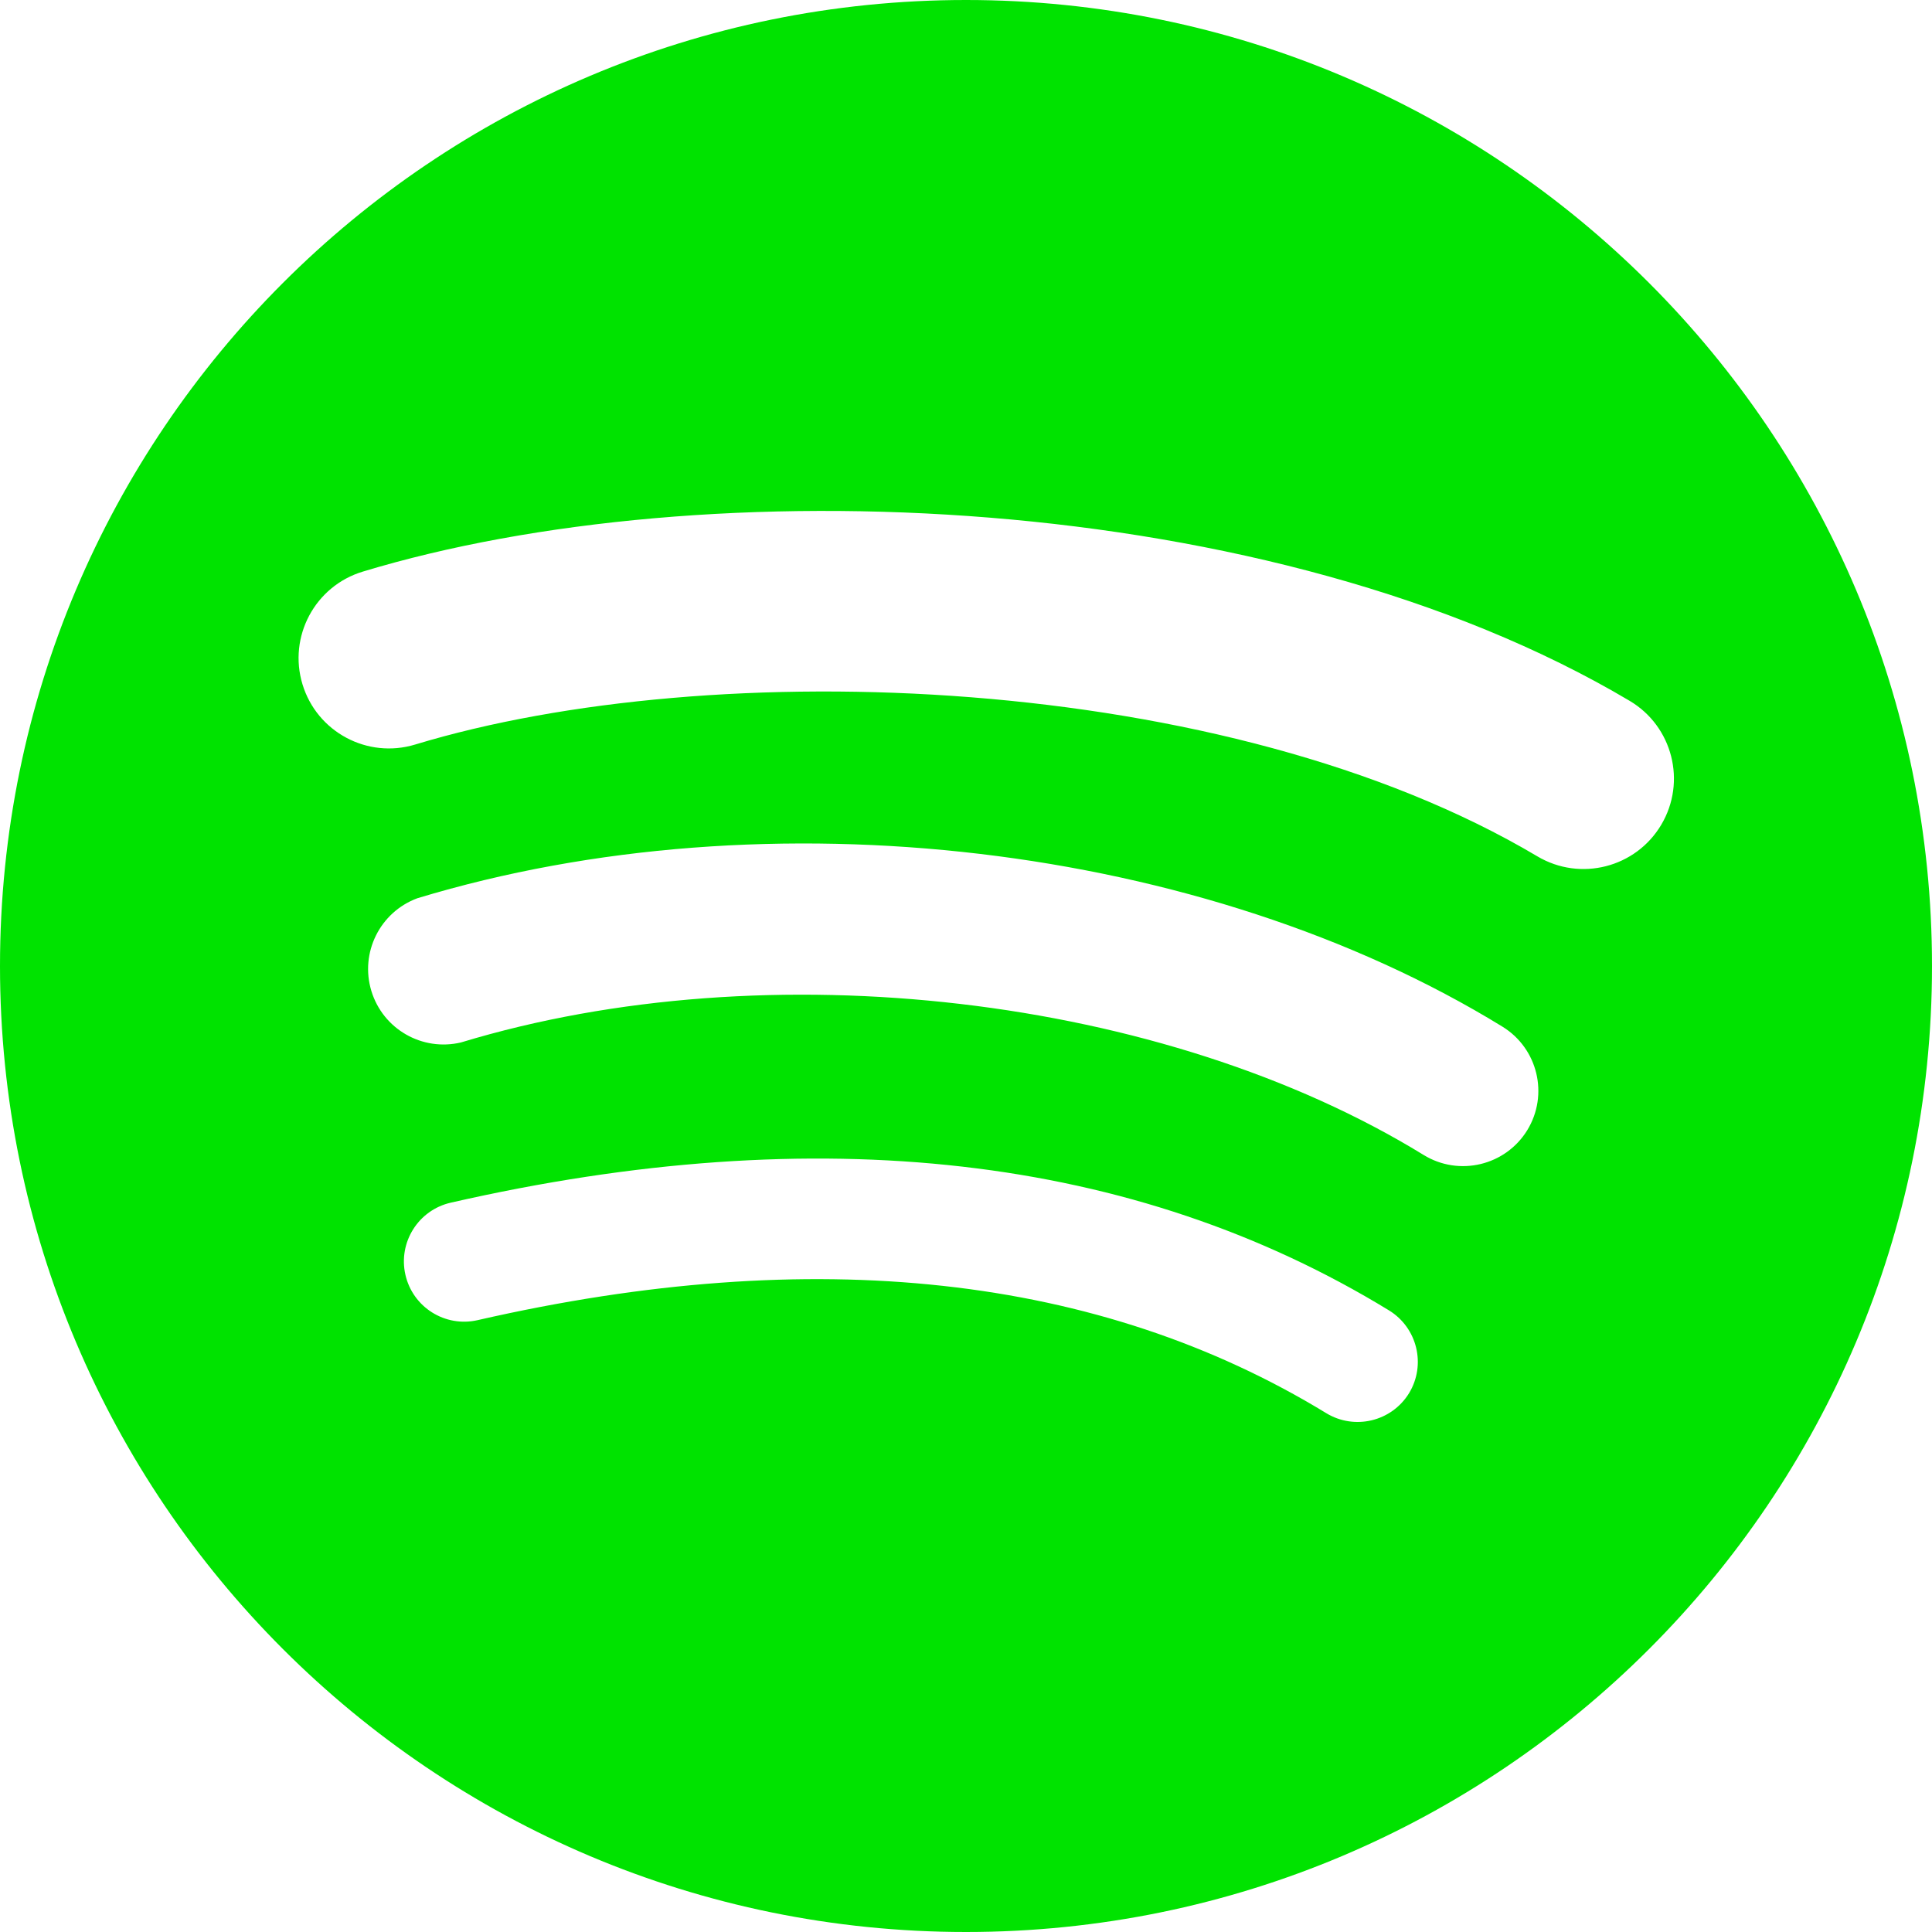
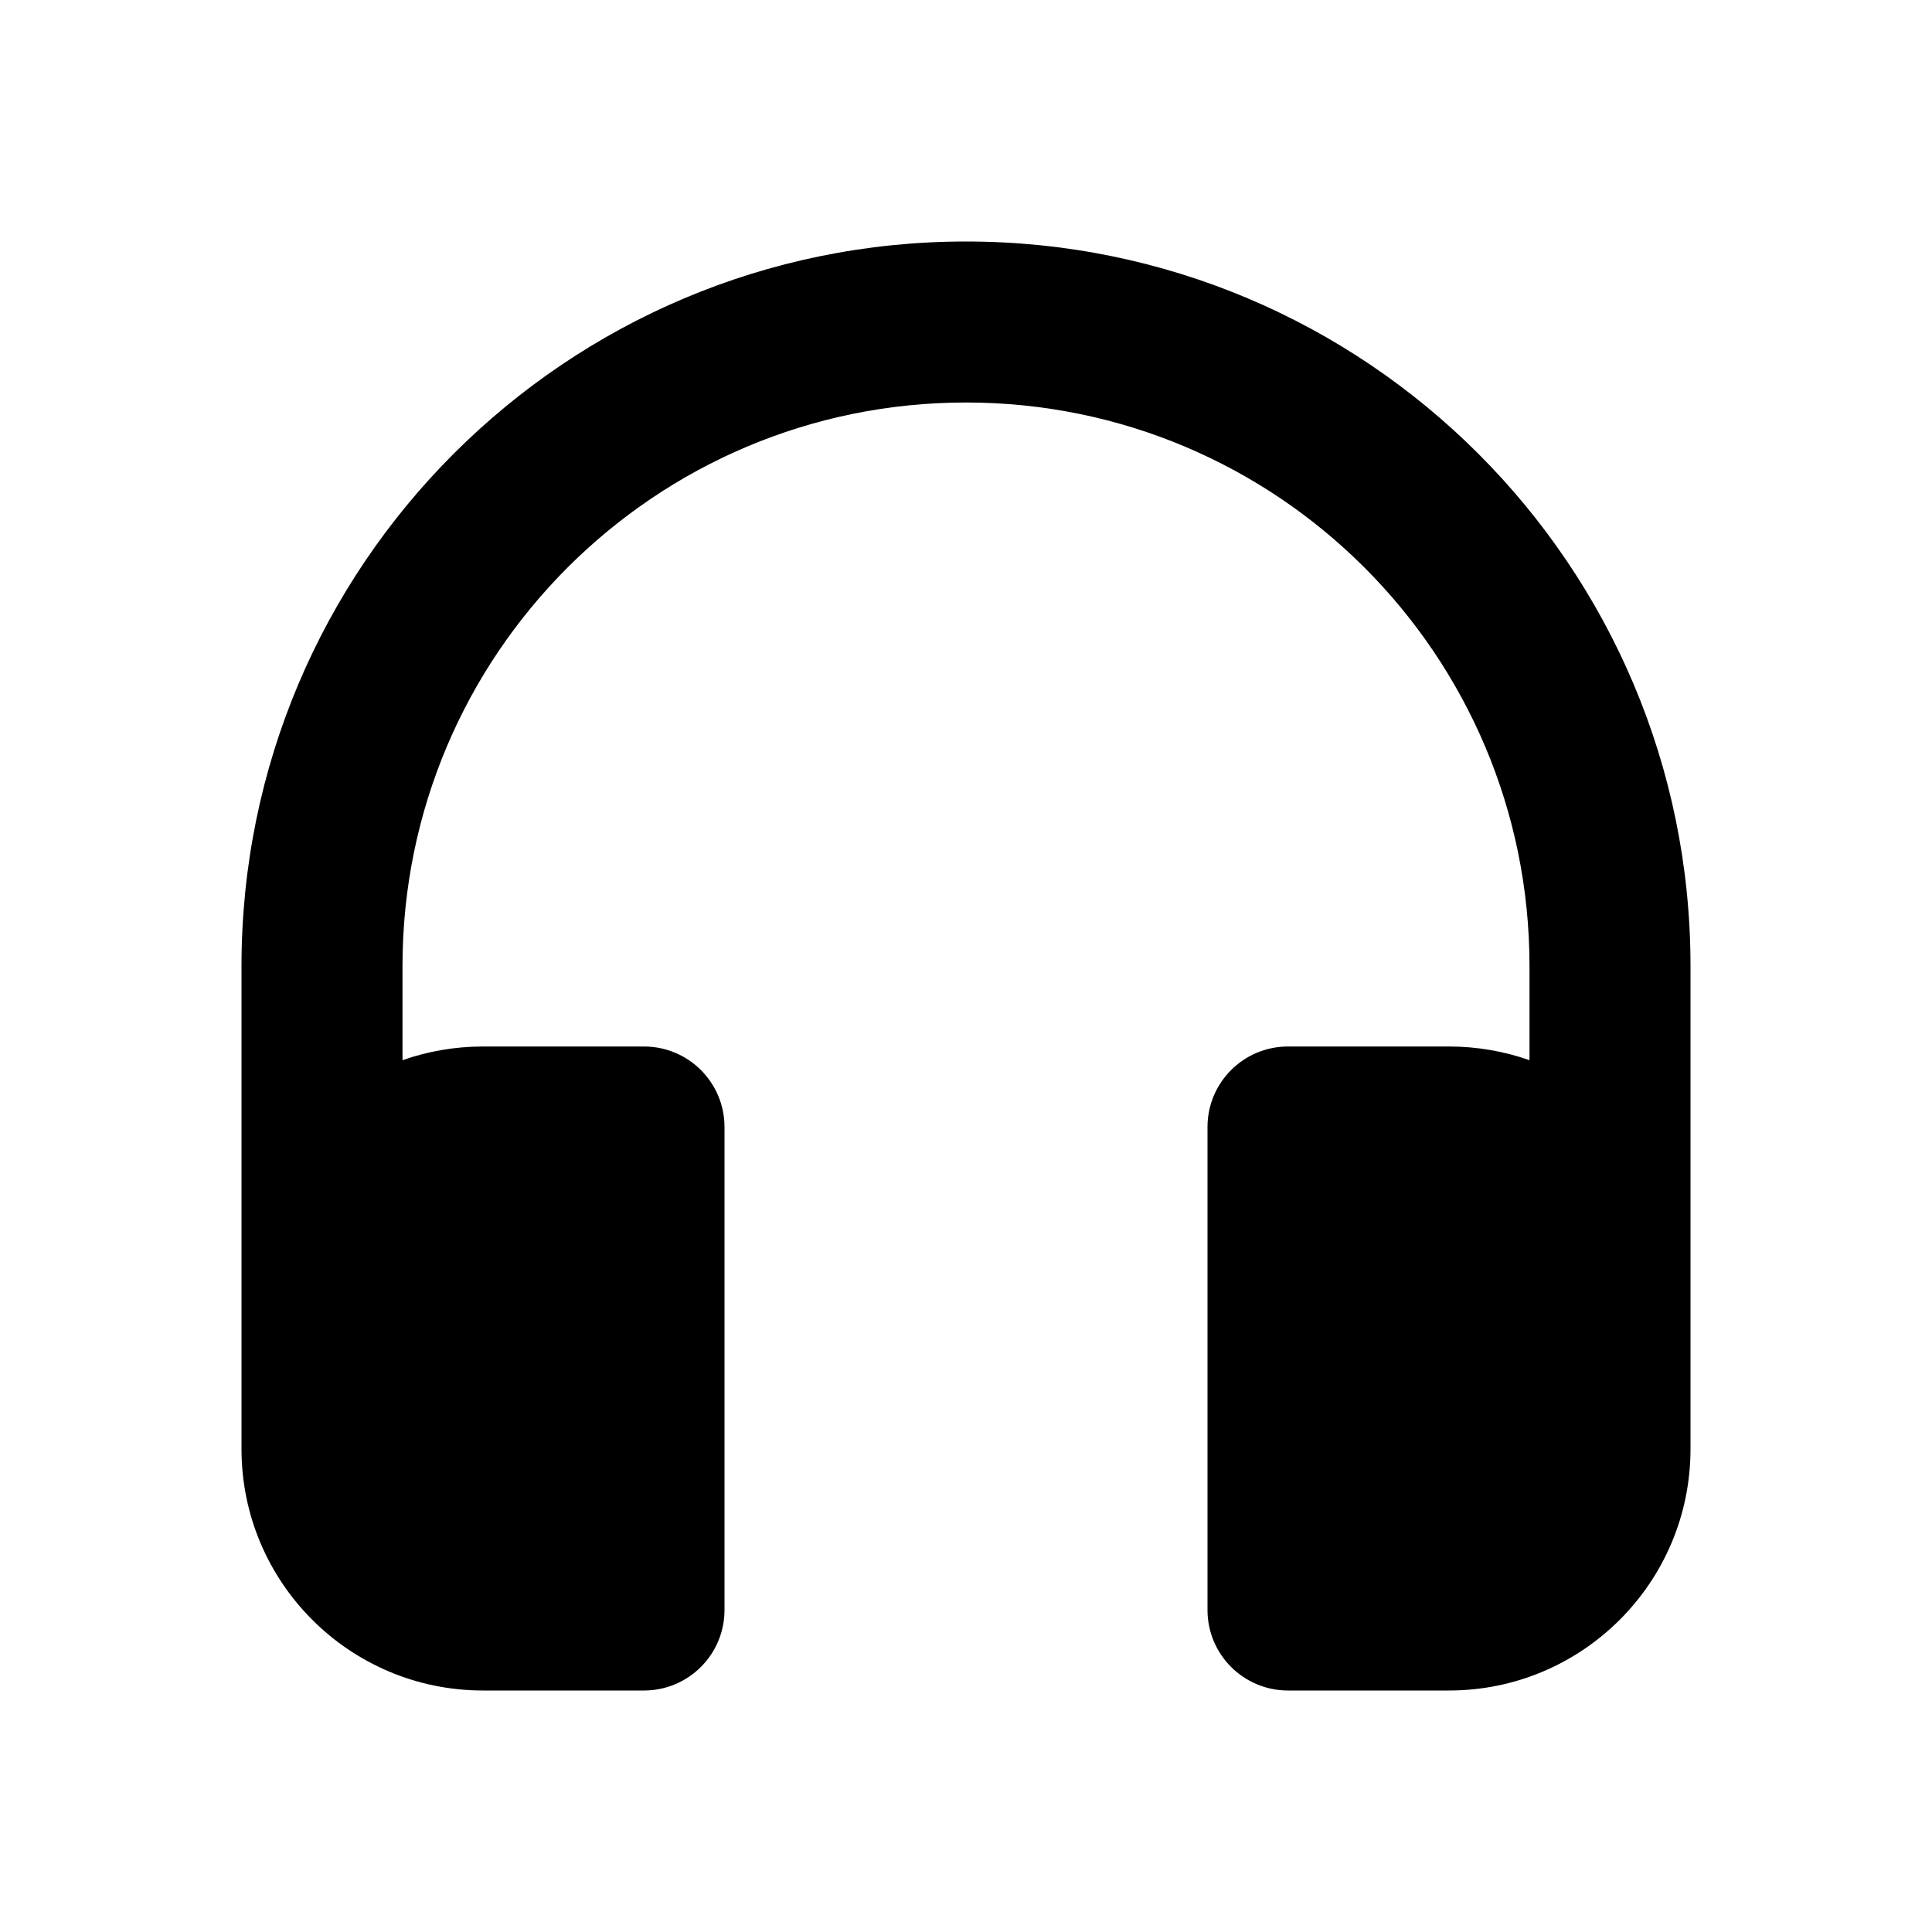
- <svg xmlns="http://www.w3.org/2000/svg" width="16" height="16" fill="#00e300 " class="bi bi-spotify" viewBox="0 0 16 16">
-   <path d="M8 0a8 8 0 1 0 0 16A8 8 0 0 0 8 0m3.669 11.538a.5.5 0 0 1-.686.165c-1.879-1.147-4.243-1.407-7.028-.77a.499.499 0 0 1-.222-.973c3.048-.696 5.662-.397 7.77.892a.5.5 0 0 1 .166.686m.979-2.178a.624.624 0 0 1-.858.205c-2.15-1.321-5.428-1.704-7.972-.932a.625.625 0 0 1-.362-1.194c2.905-.881 6.517-.454 8.986 1.063a.624.624 0 0 1 .206.858m.084-2.268C10.154 5.56 5.9 5.419 3.438 6.166a.748.748 0 1 1-.434-1.432c2.825-.857 7.523-.692 10.492 1.07a.747.747 0 1 1-.764 1.288" />
+ <svg xmlns="http://www.w3.org/2000/svg" class="w-6 h-6 text-gray-800 dark:text-white" aria-hidden="true" width="24" height="24" fill="currentColor" viewBox="0 0 24 24">
+   <path fill-rule="evenodd" d="M12 5a7 7 0 0 0-7 7v1.17c.313-.11.65-.17 1-.17h2a1 1 0 0 1 1 1v6a1 1 0 0 1-1 1H6a3 3 0 0 1-3-3v-6a9 9 0 0 1 18 0v6a3 3 0 0 1-3 3h-2a1 1 0 0 1-1-1v-6a1 1 0 0 1 1-1h2c.35 0 .687.06 1 .17V12a7 7 0 0 0-7-7Z" clip-rule="evenodd" />
</svg>
